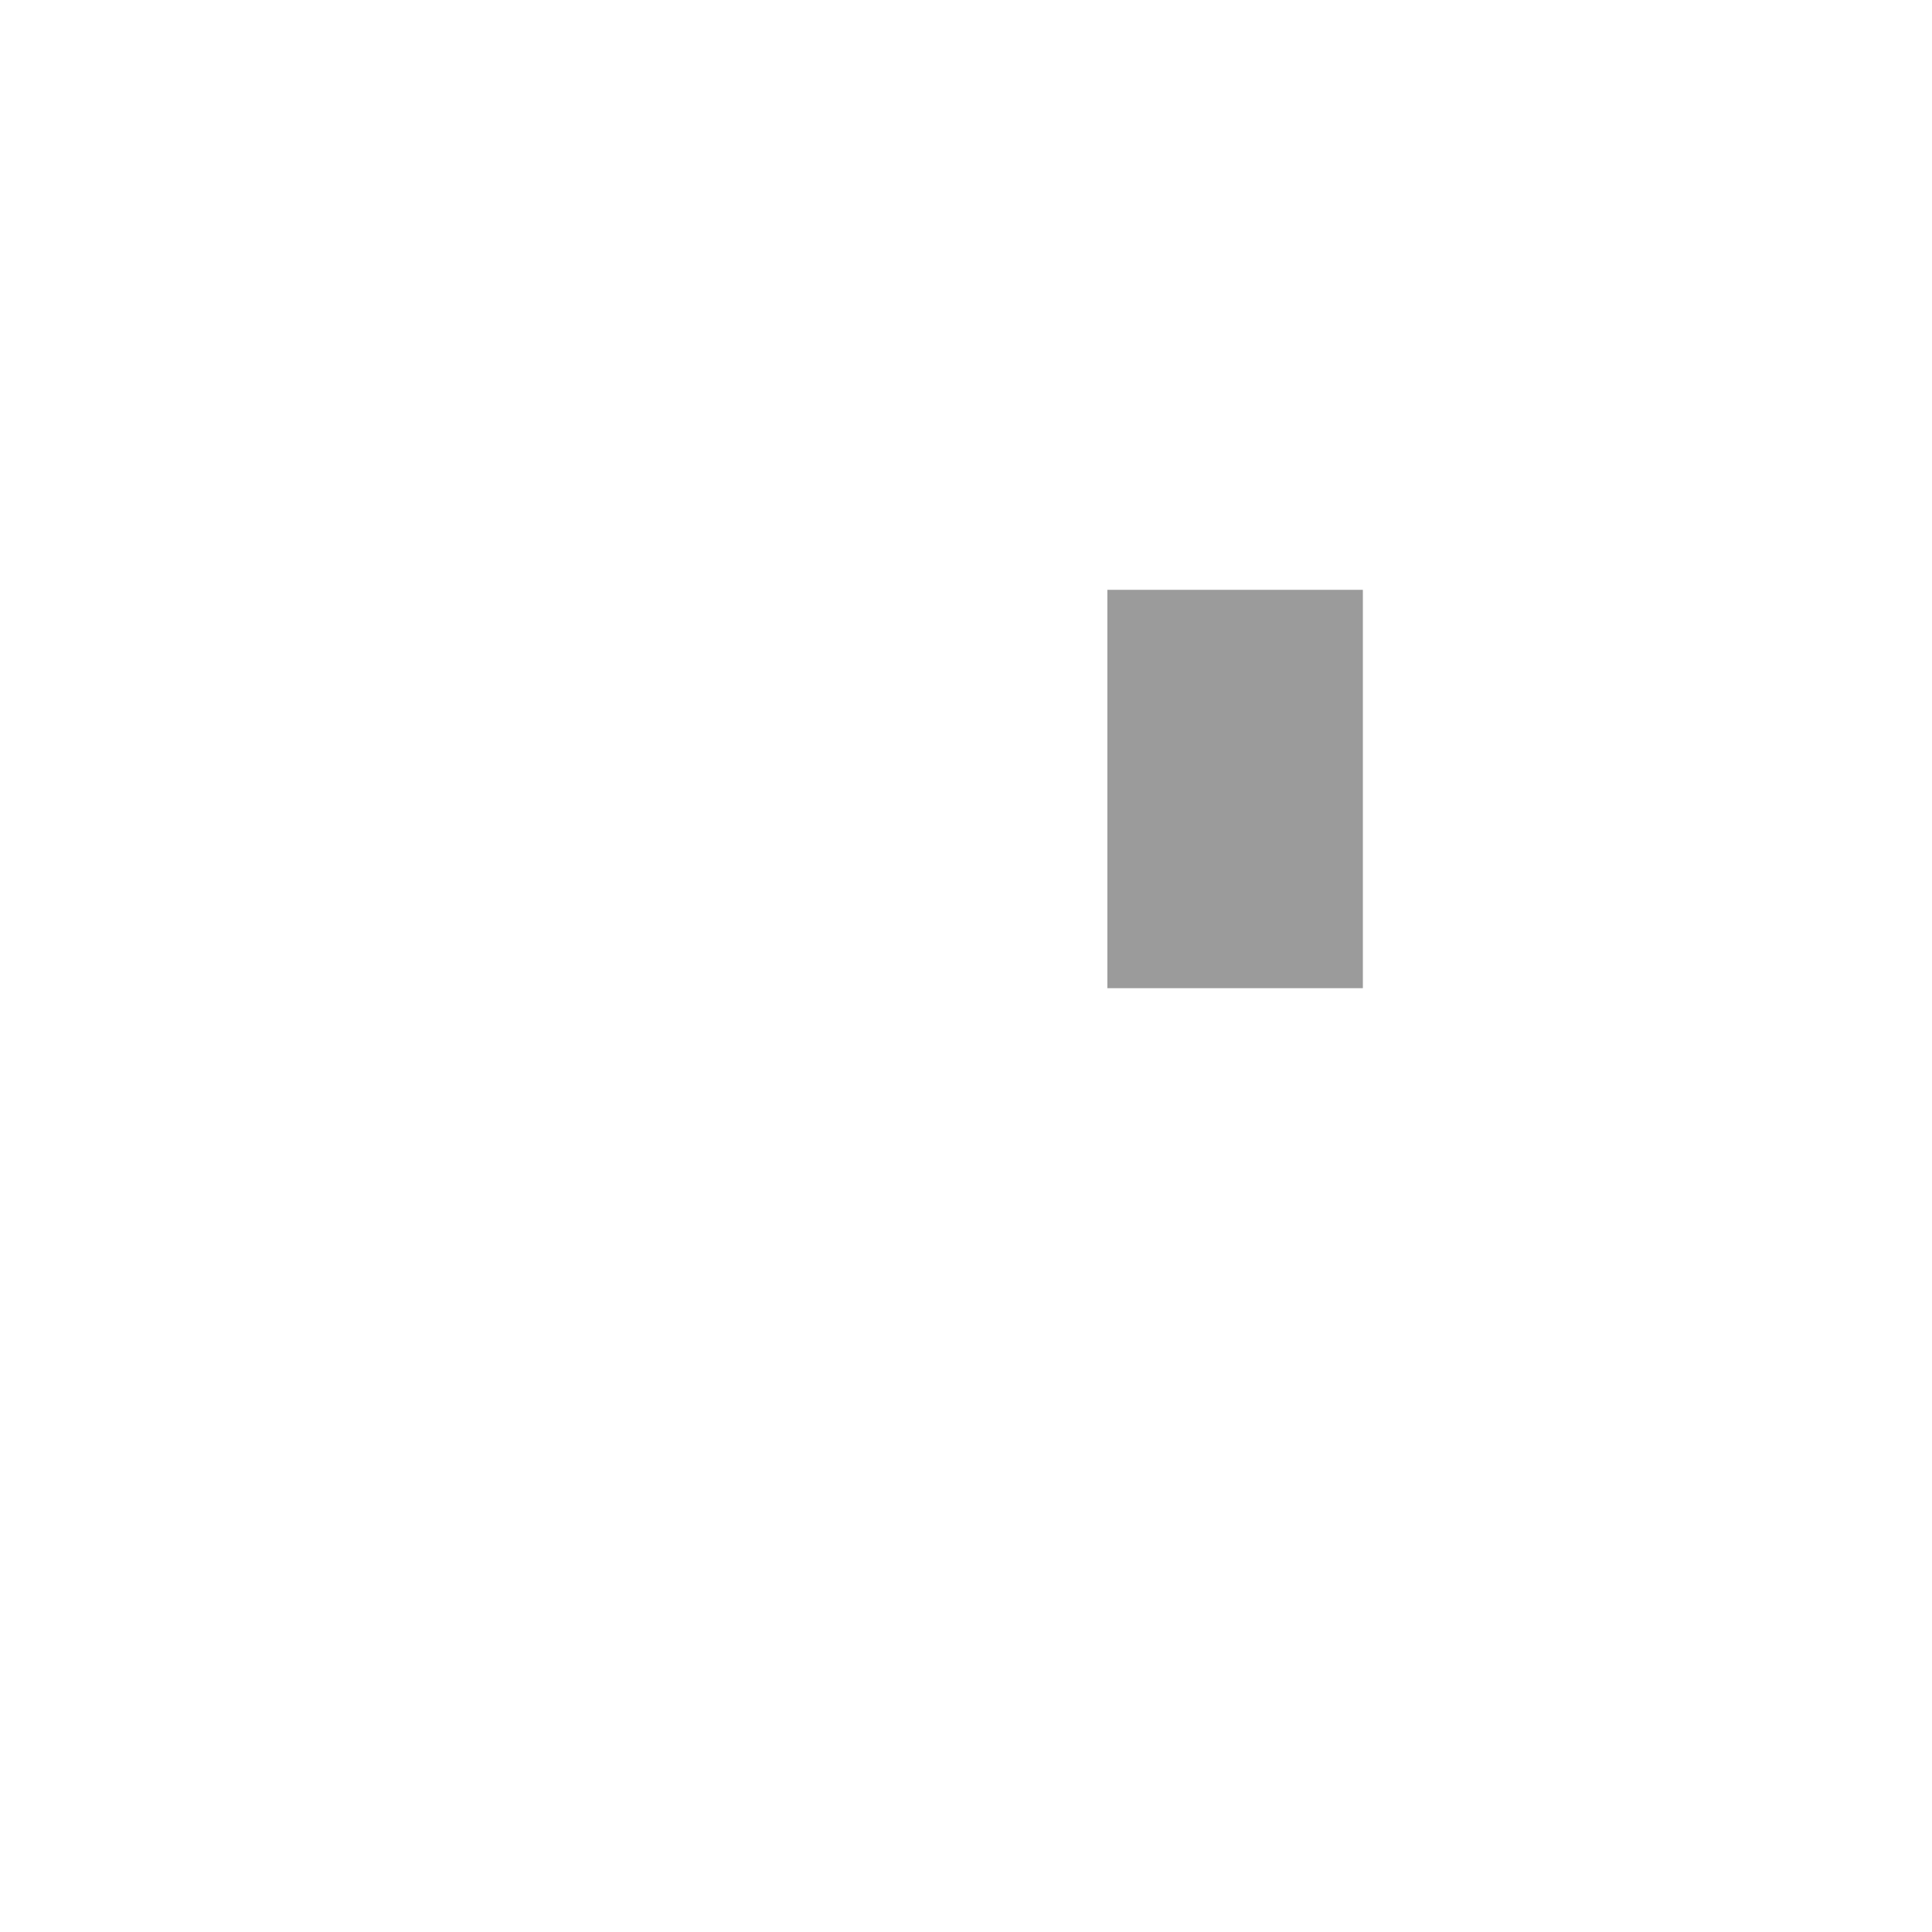
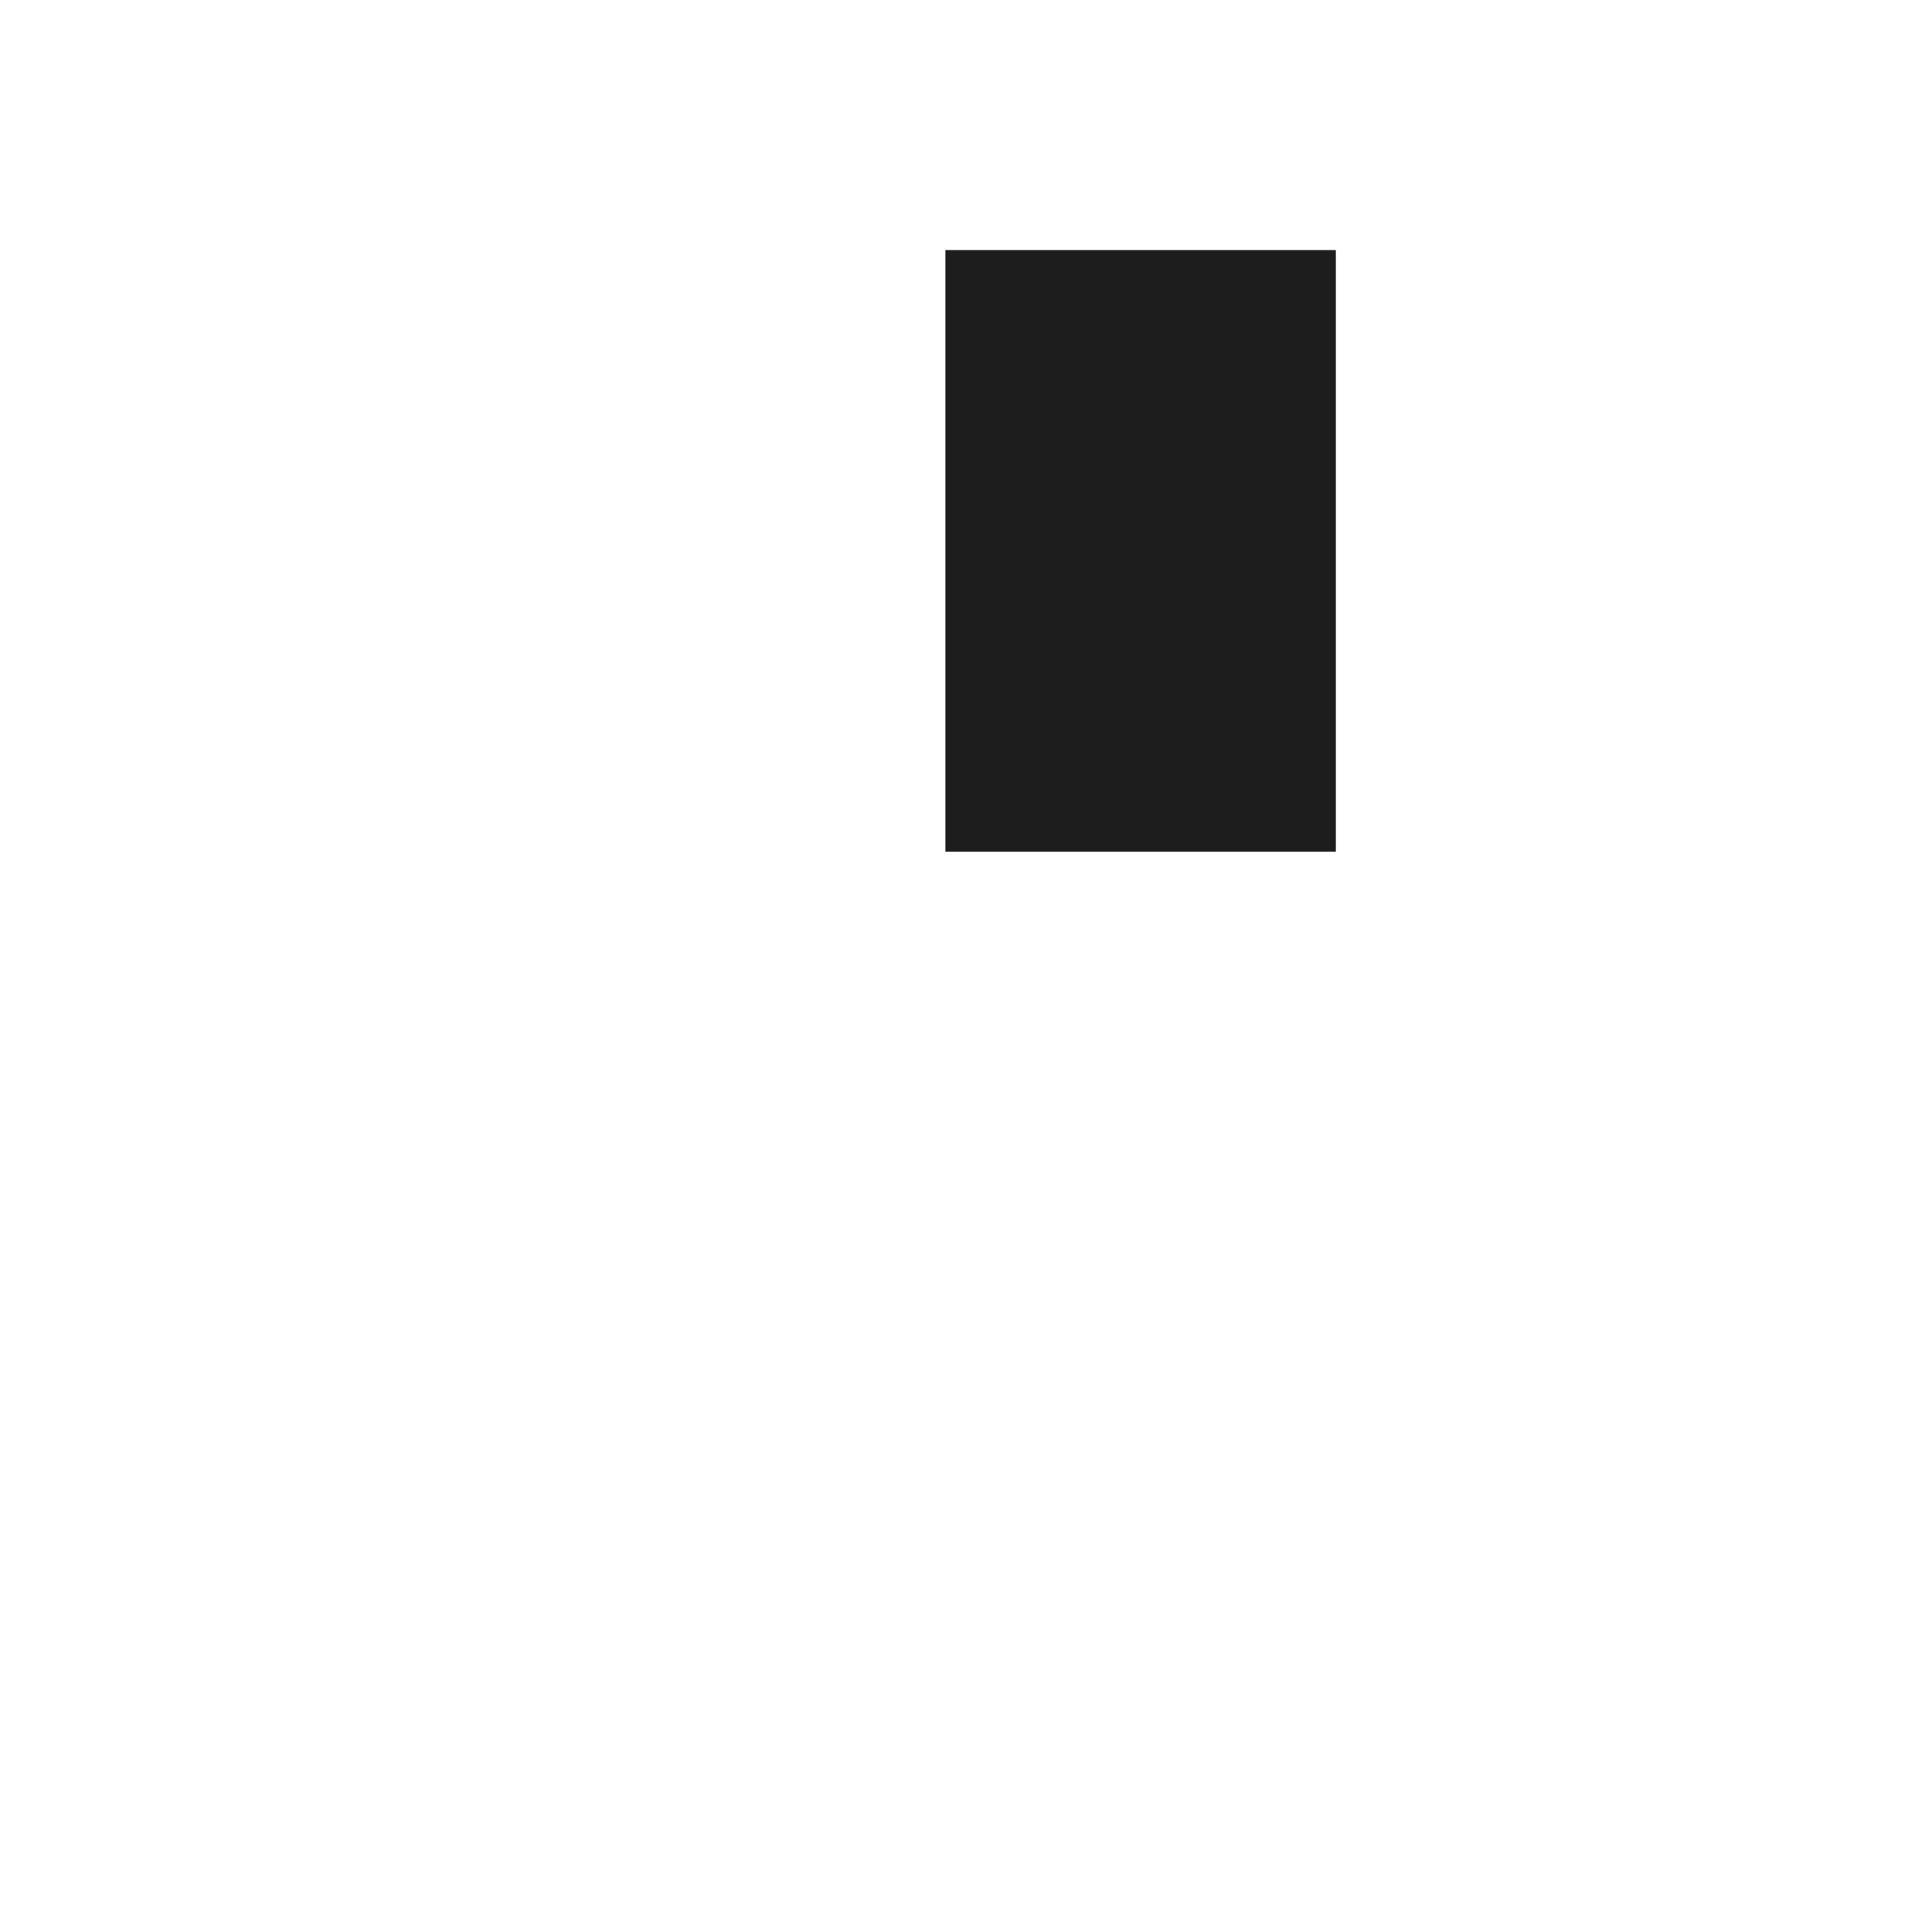
<svg xmlns="http://www.w3.org/2000/svg" xmlns:xlink="http://www.w3.org/1999/xlink" id="svg1770" height="48px" width="48px" version="1.1">
  <defs id="defs3">
    <linearGradient id="linearGradient4270">
      <stop style="stop-color:#000000;stop-opacity:1;" offset="0" id="stop4272" />
      <stop style="stop-color:#f3f3f3;stop-opacity:0.945;" offset="1" id="stop4274" />
    </linearGradient>
    <linearGradient id="linearGradient4256">
      <stop style="stop-color:#809fc1;stop-opacity:0.819" offset="0" id="stop4258" />
      <stop style="stop-color:#729fcf;stop-opacity:0;" offset="1" id="stop4260" />
    </linearGradient>
    <linearGradient id="linearGradient4237">
      <stop style="stop-color:#d2d2d2;stop-opacity:0.664;" offset="0" id="stop4239" />
      <stop style="stop-color:#000000;stop-opacity:0" offset="1" id="stop4241" />
    </linearGradient>
    <linearGradient id="linearGradient2103">
      <stop style="stop-color:#ffffff;stop-opacity:1;" offset="0" id="stop2105" />
      <stop style="stop-color:#ebebed;stop-opacity:1;" offset="1" id="stop2107" />
    </linearGradient>
    <linearGradient id="linearGradient2064">
      <stop style="stop-color:#b2b2b2;stop-opacity:1;" offset="0" id="stop2066" />
      <stop style="stop-color:#dcdcde;stop-opacity:1;" offset="1" id="stop2068" />
    </linearGradient>
    <linearGradient id="linearGradient2052">
      <stop style="stop-color:#aaaaaa;stop-opacity:1;" offset="0" id="stop2054" />
      <stop style="stop-color:#c8c8ca;stop-opacity:1;" offset="1" id="stop2056" />
    </linearGradient>
    <linearGradient id="linearGradient1784">
      <stop id="stop1785" offset="0" style="stop-color:#ffffff;stop-opacity:1;" />
      <stop id="stop1786" offset="1" style="stop-color:#dcdcde;stop-opacity:1;" />
    </linearGradient>
    <linearGradient y2="549.613" x2="511.689" y1="259.819" x1="250.054" gradientTransform="matrix(1.593044,0,0,1.241206,-129.6924,-73.34169)" gradientUnits="userSpaceOnUse" id="linearGradient1789" xlink:href="#linearGradient1784" />
    <linearGradient gradientUnits="userSpaceOnUse" y2="1222.128" x2="69.097" y1="1468.668" x1="205.673" gradientTransform="matrix(2.470094,0,0,0.404843,-5.695438,24.53693)" id="linearGradient1794" xlink:href="#linearGradient2052" />
    <linearGradient gradientUnits="userSpaceOnUse" y2="65.462" x2="1180.534" y1="284.347" x1="1390.407" gradientTransform="matrix(0.493865,0,0,2.024845,-5.695438,24.53693)" id="linearGradient1804" xlink:href="#linearGradient2064" />
    <linearGradient y2="549.613" x2="511.689" y1="259.819" x1="250.054" gradientTransform="matrix(1.593044,0,0,1.241206,-129.6924,-73.34169)" gradientUnits="userSpaceOnUse" id="linearGradient2083" xlink:href="#linearGradient1784" />
    <linearGradient y2="1222.128" x2="69.097" y1="1468.668" x1="205.673" gradientTransform="matrix(2.470094,0,0,0.404843,-5.695438,24.53693)" gradientUnits="userSpaceOnUse" id="linearGradient2085" xlink:href="#linearGradient2052" />
    <linearGradient y2="65.462" x2="1180.534" y1="284.347" x1="1390.407" gradientTransform="matrix(0.493865,0,0,2.024845,-5.695438,24.53693)" gradientUnits="userSpaceOnUse" id="linearGradient2087" xlink:href="#linearGradient2064" />
    <radialGradient xlink:href="#linearGradient4256" id="radialGradient4264" cx="31.908" cy="29.354" fx="31.908" fy="29.354" r="9.344" gradientTransform="matrix(1.347349,4.2658863e-8,-6.9407817e-8,2.192195,-11.08326,-34.21745)" gradientUnits="userSpaceOnUse" />
    <linearGradient xlink:href="#linearGradient4270" id="linearGradient4282" gradientUnits="userSpaceOnUse" x1="31.36" y1="8.405" x2="3.772" y2="8.405" gradientTransform="translate(0,-0.116931)" />
  </defs>
  <g id="layer1">
-     <rect style="fill:#2a2a2a;fill-opacity:0.467;stroke:none" id="rect4669" width="6.348" height="9.897" x="27.512" y="14.654" rx="3.274" ry="0" />
+     <rect style="fill:#000000;fill-opacity:0.886;stroke:none" id="rect4669" width="9.7" height="14.946" x="23.489" y="6.213" rx="5.003" ry="0" />
  </g>
</svg>
